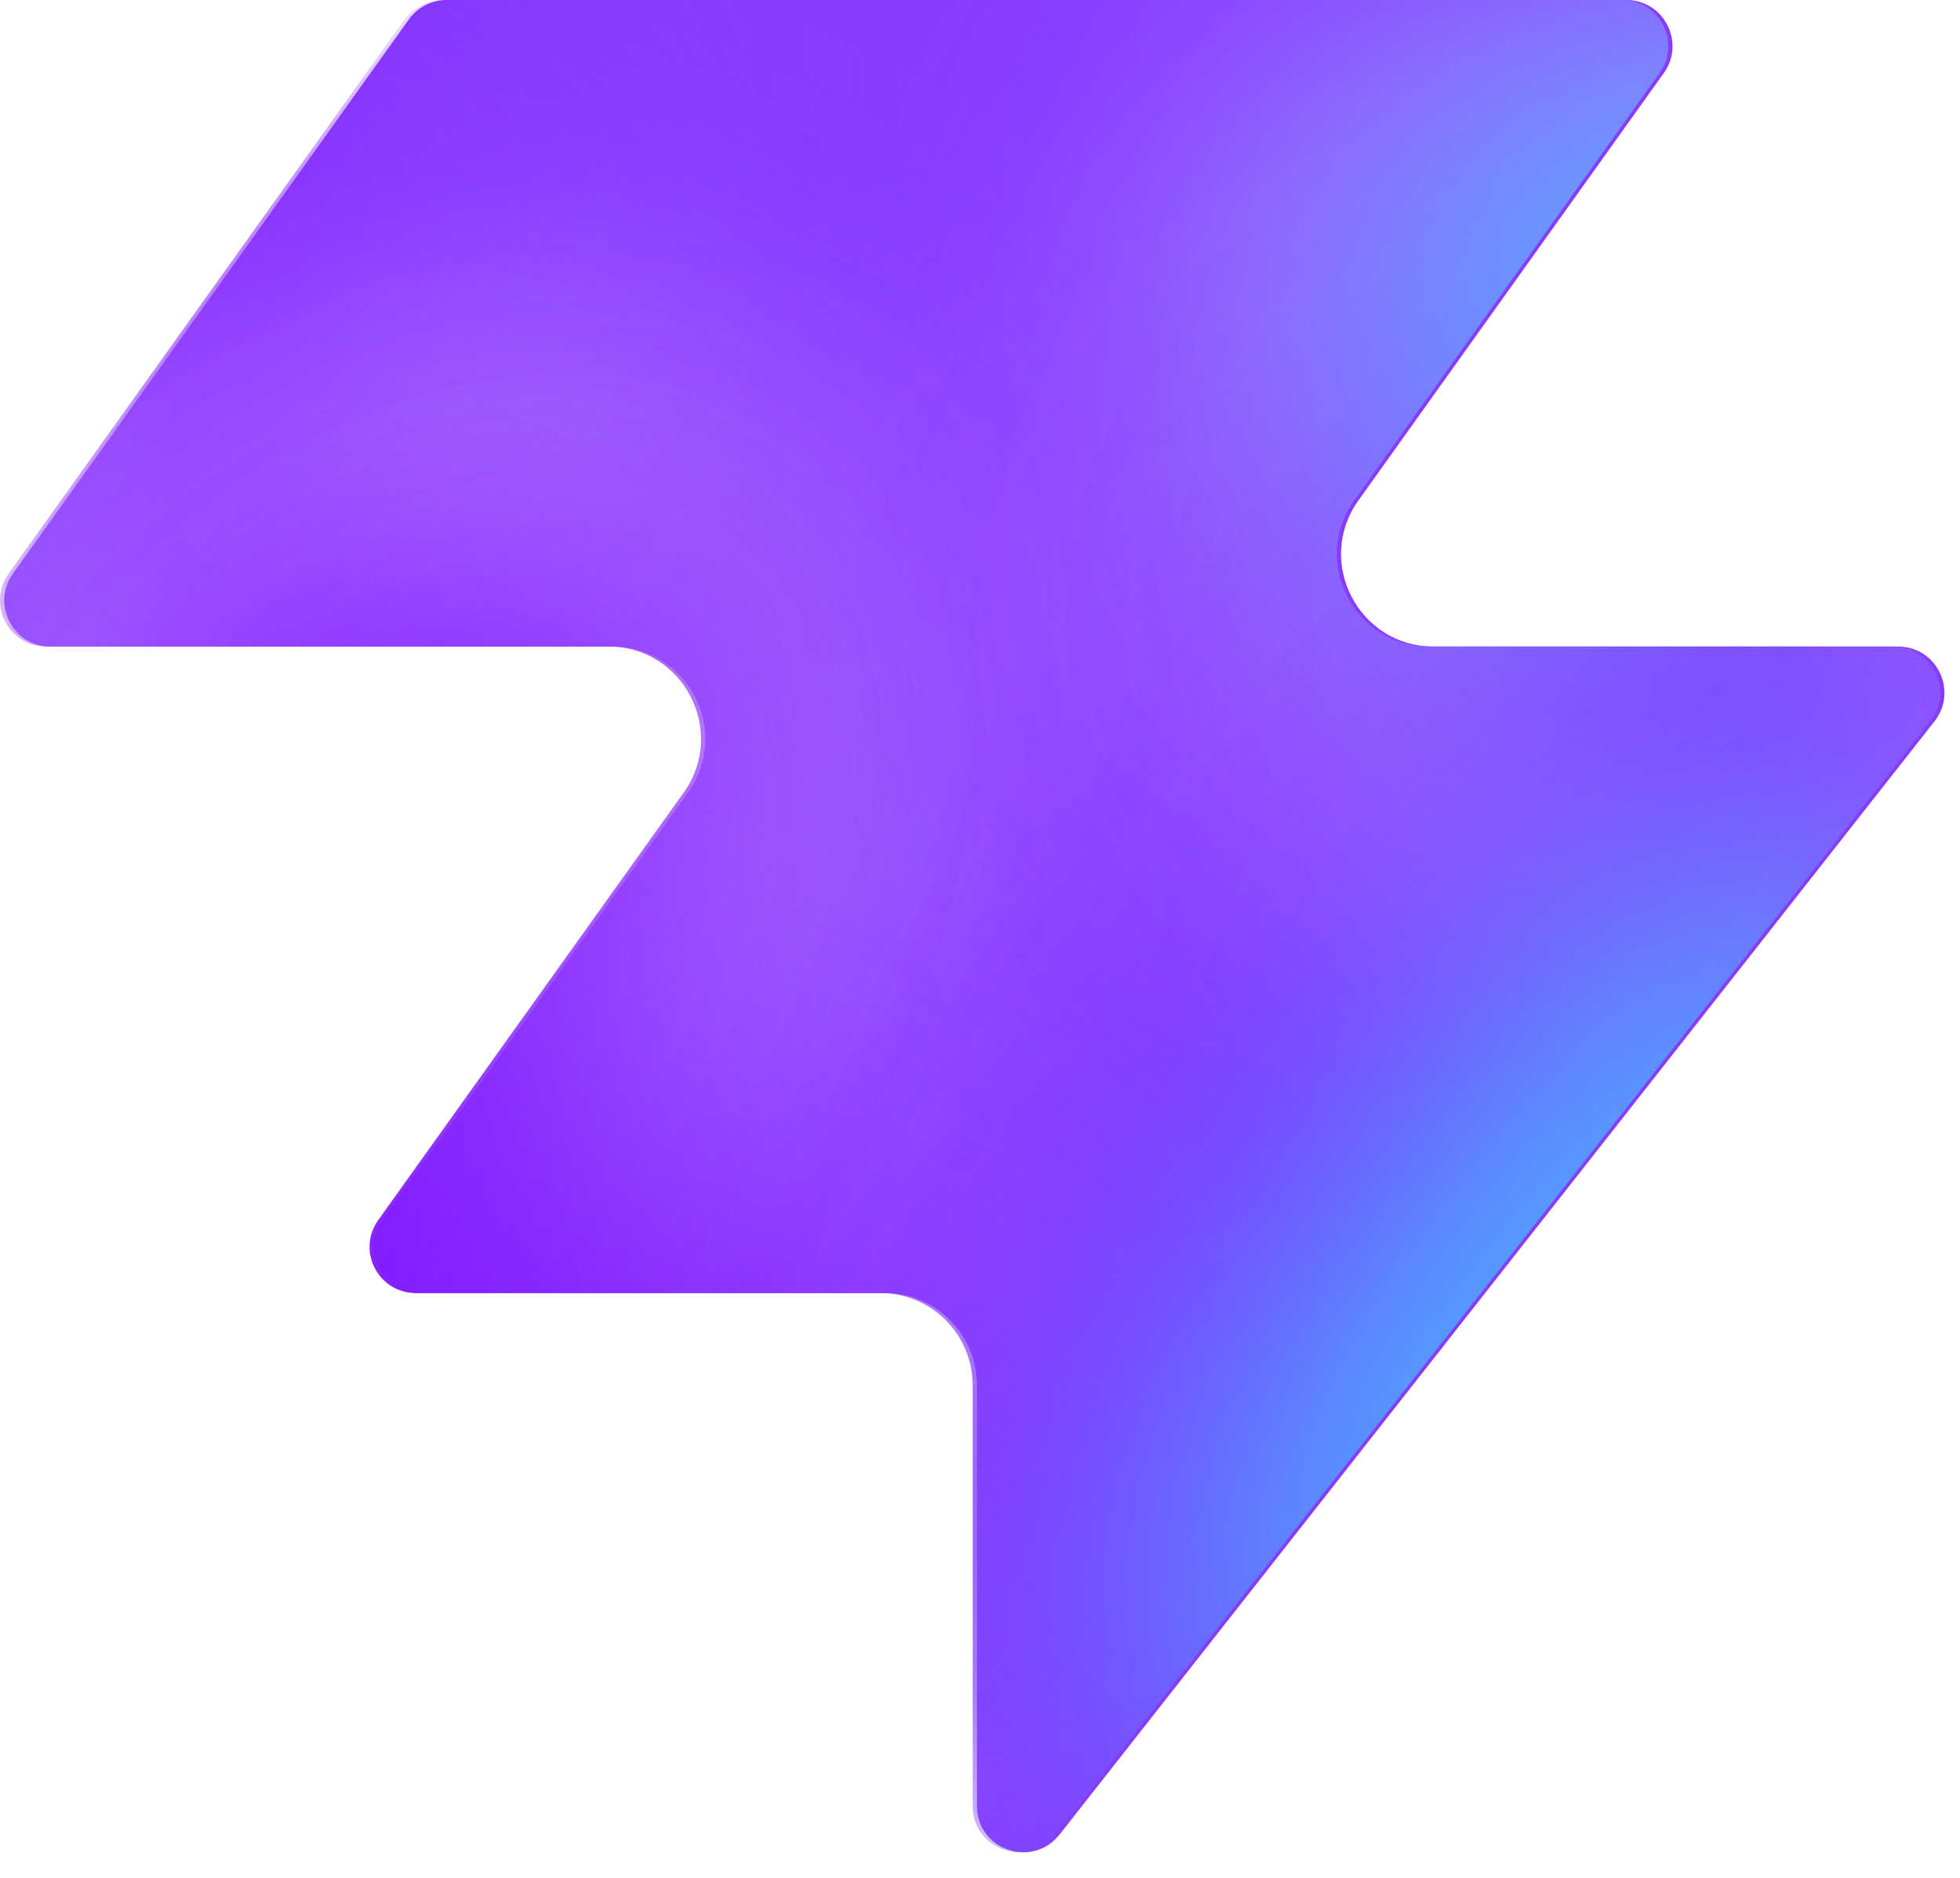
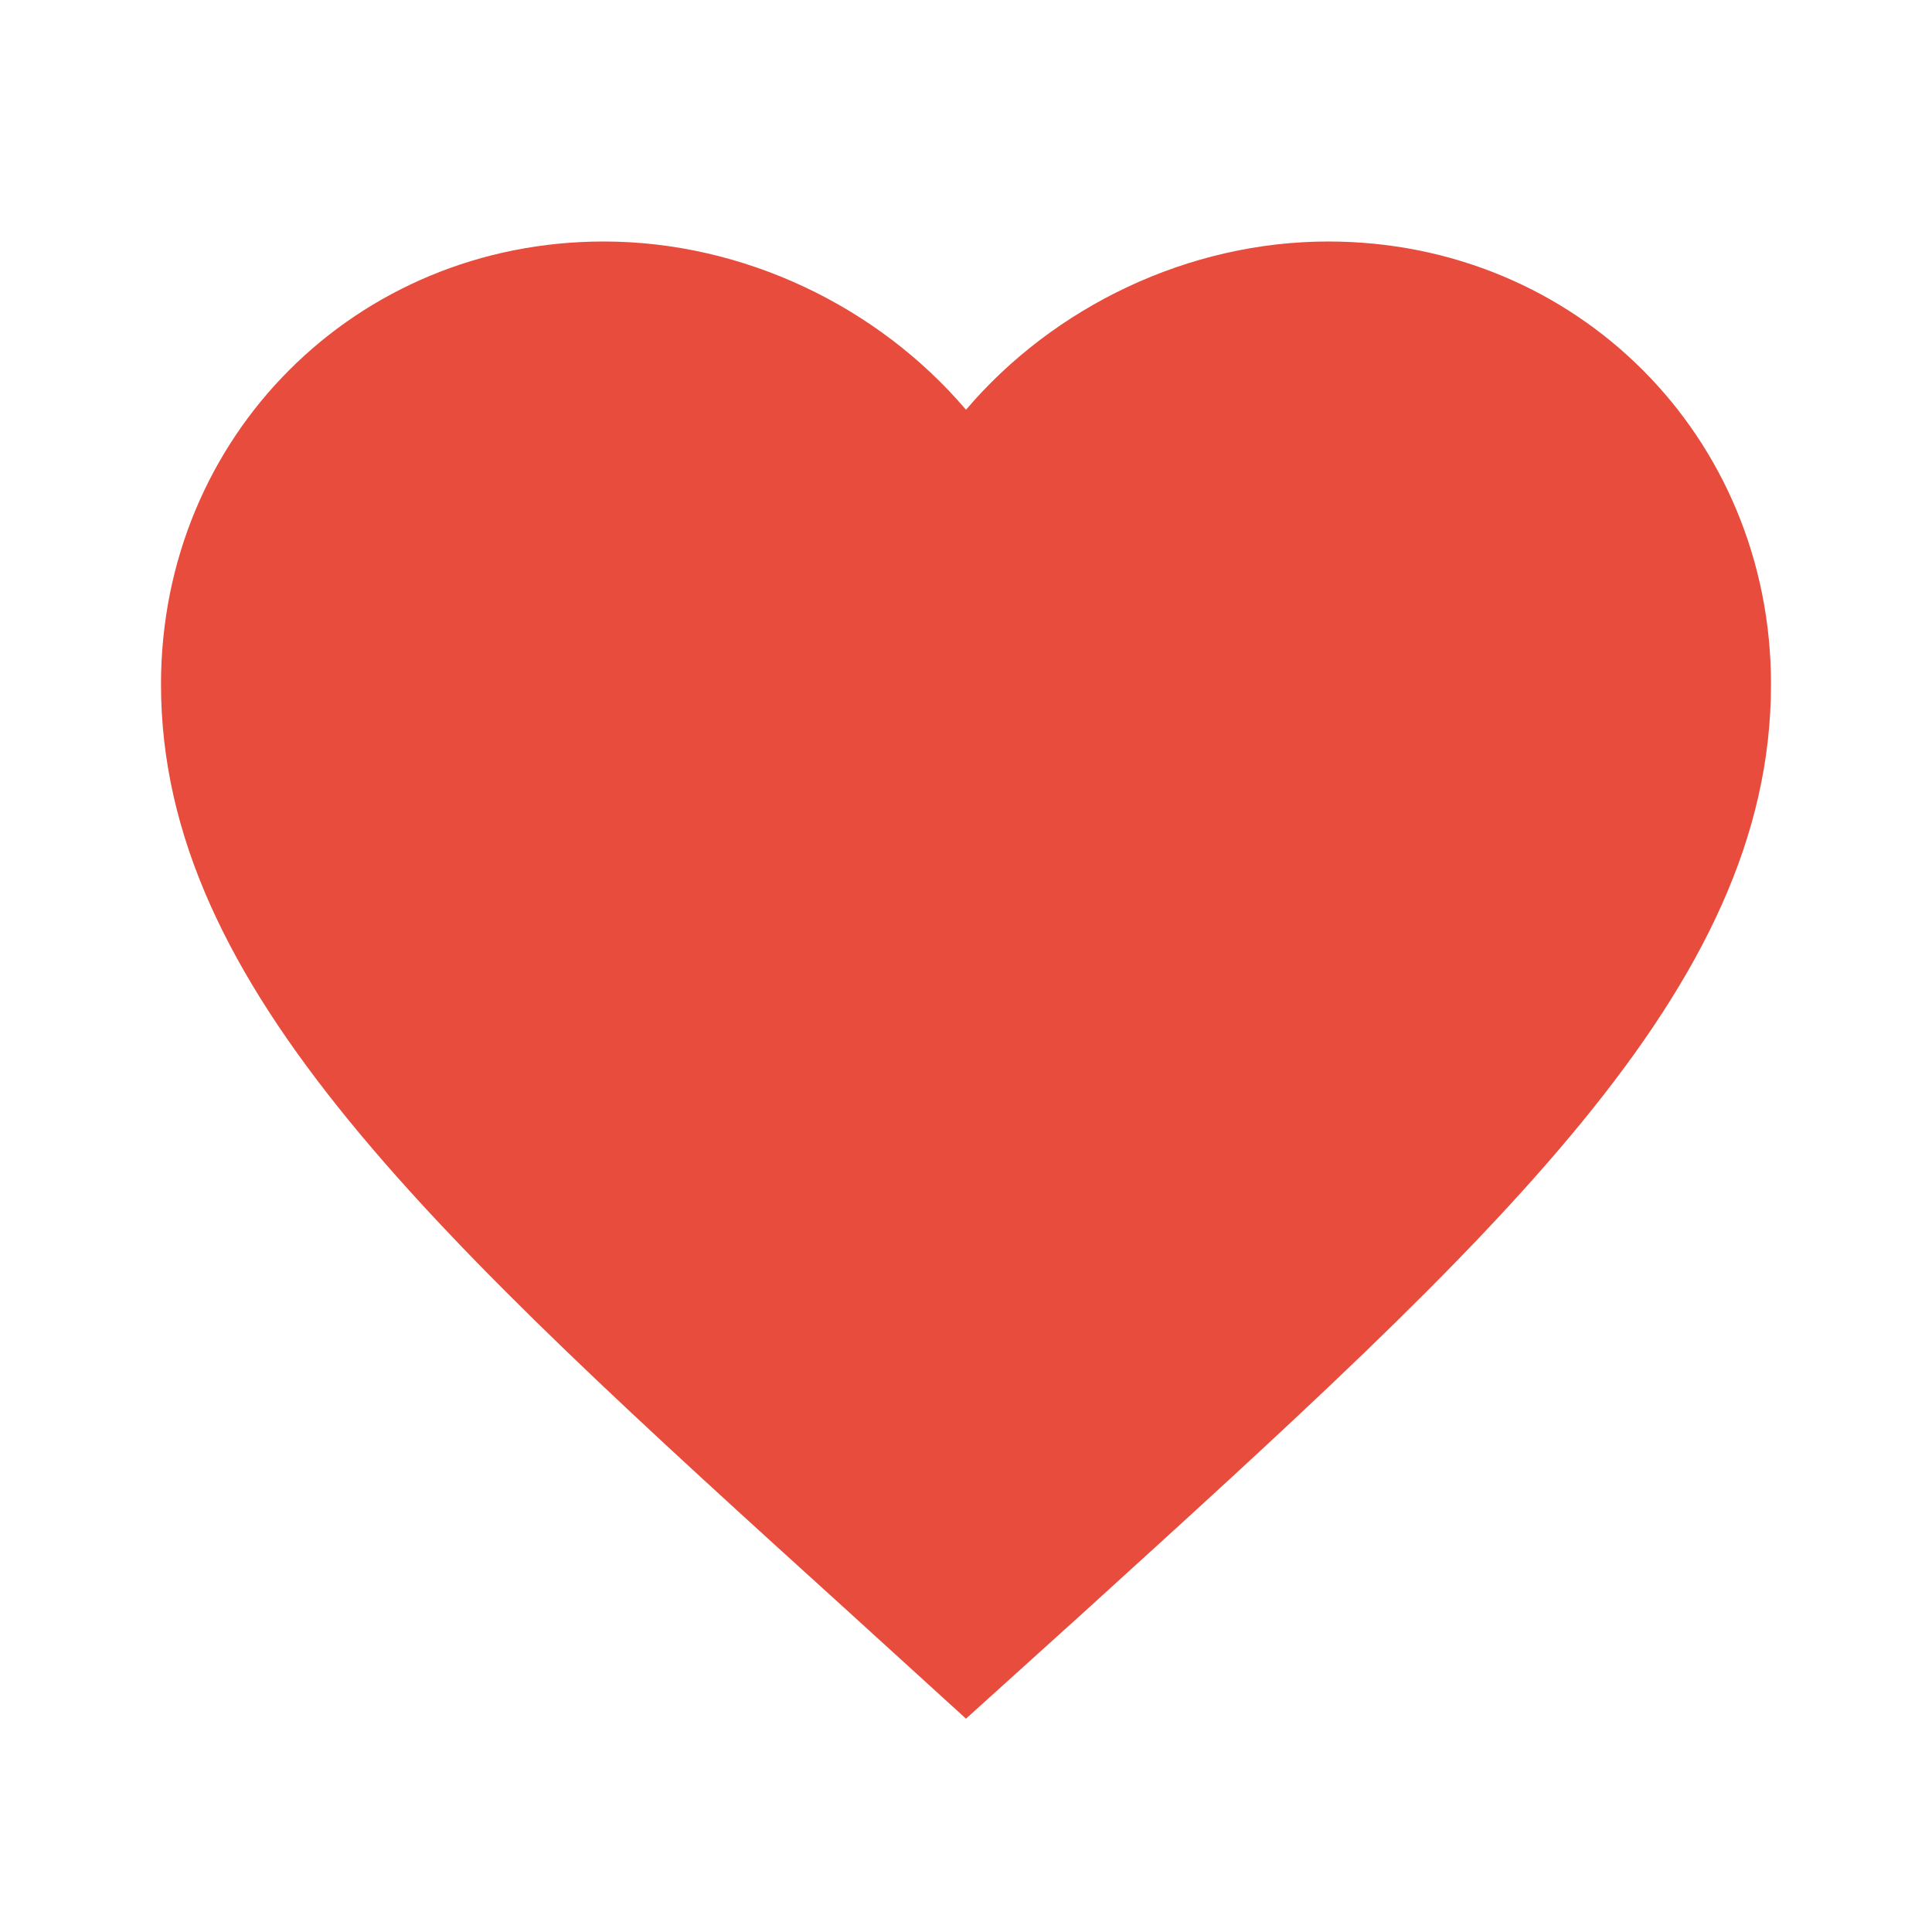
- <svg xmlns="http://www.w3.org/2000/svg" width="48" height="46" fill="none" viewBox="0 0 48 46">
-   <path fill="#863bff" d="M25.946 44.938c-.664.845-2.021.375-2.021-.698V33.937a2.26 2.26 0 0 0-2.262-2.262H10.287c-.92 0-1.456-1.04-.92-1.788l7.48-10.471c1.07-1.497 0-3.578-1.842-3.578H1.237c-.92 0-1.456-1.04-.92-1.788L10.013.474c.214-.297.556-.474.92-.474h28.894c.92 0 1.456 1.04.92 1.788l-7.48 10.471c-1.07 1.498 0 3.579 1.842 3.579h11.377c.943 0 1.473 1.088.89 1.83L25.947 44.94z" style="fill:#863bff;fill:color(display-p3 .525 .23 1);fill-opacity:1" />
-   <mask id="a" width="48" height="46" x="0" y="0" maskUnits="userSpaceOnUse" style="mask-type:alpha">
-     <path fill="#000" d="M25.842 44.938c-.664.844-2.021.375-2.021-.698V33.937a2.26 2.26 0 0 0-2.262-2.262H10.183c-.92 0-1.456-1.04-.92-1.788l7.48-10.471c1.07-1.498 0-3.579-1.842-3.579H1.133c-.92 0-1.456-1.04-.92-1.787L9.91.473c.214-.297.556-.474.92-.474h28.894c.92 0 1.456 1.04.92 1.788l-7.48 10.471c-1.07 1.498 0 3.578 1.842 3.578h11.377c.943 0 1.473 1.088.89 1.832L25.843 44.94z" style="fill:#000;fill-opacity:1" />
-   </mask>
-   <g mask="url(#a)">
-     <g filter="url(#b)">
-       <ellipse cx="5.508" cy="14.704" fill="#ede6ff" rx="5.508" ry="14.704" style="fill:#ede6ff;fill:color(display-p3 .927 .903 1);fill-opacity:1" transform="matrix(.00324 1 1 -.00324 -4.47 31.516)" />
-     </g>
-     <g filter="url(#c)">
-       <ellipse cx="10.399" cy="29.851" fill="#ede6ff" rx="10.399" ry="29.851" style="fill:#ede6ff;fill:color(display-p3 .927 .903 1);fill-opacity:1" transform="matrix(.00324 1 1 -.00324 -39.328 7.883)" />
-     </g>
-     <g filter="url(#d)">
-       <ellipse cx="5.508" cy="30.487" fill="#7e14ff" rx="5.508" ry="30.487" style="fill:#7e14ff;fill:color(display-p3 .492 .077 1);fill-opacity:1" transform="rotate(89.814 -25.913 -14.639)scale(1 -1)" />
-     </g>
-     <g filter="url(#e)">
-       <ellipse cx="5.508" cy="30.599" fill="#7e14ff" rx="5.508" ry="30.599" style="fill:#7e14ff;fill:color(display-p3 .492 .077 1);fill-opacity:1" transform="rotate(89.814 -32.644 -3.334)scale(1 -1)" />
-     </g>
-     <g filter="url(#f)">
-       <ellipse cx="5.508" cy="30.599" fill="#7e14ff" rx="5.508" ry="30.599" style="fill:#7e14ff;fill:color(display-p3 .492 .077 1);fill-opacity:1" transform="matrix(.00324 1 1 -.00324 -34.34 30.47)" />
-     </g>
-     <g filter="url(#g)">
-       <ellipse cx="14.072" cy="22.078" fill="#ede6ff" rx="14.072" ry="22.078" style="fill:#ede6ff;fill:color(display-p3 .927 .903 1);fill-opacity:1" transform="rotate(93.35 24.506 48.493)scale(-1 1)" />
-     </g>
-     <g filter="url(#h)">
-       <ellipse cx="3.47" cy="21.501" fill="#7e14ff" rx="3.47" ry="21.501" style="fill:#7e14ff;fill:color(display-p3 .492 .077 1);fill-opacity:1" transform="rotate(89.009 28.708 47.59)scale(-1 1)" />
-     </g>
-     <g filter="url(#i)">
-       <ellipse cx="3.47" cy="21.501" fill="#7e14ff" rx="3.47" ry="21.501" style="fill:#7e14ff;fill:color(display-p3 .492 .077 1);fill-opacity:1" transform="rotate(89.009 28.708 47.59)scale(-1 1)" />
-     </g>
-     <g filter="url(#j)">
-       <ellipse cx=".387" cy="8.972" fill="#7e14ff" rx="4.407" ry="29.108" style="fill:#7e14ff;fill:color(display-p3 .492 .077 1);fill-opacity:1" transform="rotate(39.51 .387 8.972)" />
-     </g>
-     <g filter="url(#k)">
-       <ellipse cx="47.523" cy="-6.092" fill="#7e14ff" rx="4.407" ry="29.108" style="fill:#7e14ff;fill:color(display-p3 .492 .077 1);fill-opacity:1" transform="rotate(37.892 47.523 -6.092)" />
-     </g>
-     <g filter="url(#l)">
-       <ellipse cx="41.412" cy="6.333" fill="#47bfff" rx="5.971" ry="9.665" style="fill:#47bfff;fill:color(display-p3 .28 .748 1);fill-opacity:1" transform="rotate(37.892 41.412 6.333)" />
-     </g>
-     <g filter="url(#m)">
-       <ellipse cx="-1.879" cy="38.332" fill="#7e14ff" rx="4.407" ry="29.108" style="fill:#7e14ff;fill:color(display-p3 .492 .077 1);fill-opacity:1" transform="rotate(37.892 -1.88 38.332)" />
-     </g>
-     <g filter="url(#n)">
-       <ellipse cx="-1.879" cy="38.332" fill="#7e14ff" rx="4.407" ry="29.108" style="fill:#7e14ff;fill:color(display-p3 .492 .077 1);fill-opacity:1" transform="rotate(37.892 -1.88 38.332)" />
-     </g>
-     <g filter="url(#o)">
-       <ellipse cx="35.651" cy="29.907" fill="#7e14ff" rx="4.407" ry="29.108" style="fill:#7e14ff;fill:color(display-p3 .492 .077 1);fill-opacity:1" transform="rotate(37.892 35.651 29.907)" />
-     </g>
-     <g filter="url(#p)">
-       <ellipse cx="38.418" cy="32.4" fill="#47bfff" rx="5.971" ry="15.297" style="fill:#47bfff;fill:color(display-p3 .28 .748 1);fill-opacity:1" transform="rotate(37.892 38.418 32.4)" />
-     </g>
-   </g>
-   <defs>
-     <filter id="b" width="60.045" height="41.654" x="-19.77" y="16.149" color-interpolation-filters="sRGB" filterUnits="userSpaceOnUse">
-       <feFlood flood-opacity="0" result="BackgroundImageFix" />
-       <feBlend in="SourceGraphic" in2="BackgroundImageFix" result="shape" />
-       <feGaussianBlur result="effect1_foregroundBlur_2002_17158" stdDeviation="7.659" />
-     </filter>
-     <filter id="c" width="90.34" height="51.437" x="-54.613" y="-7.533" color-interpolation-filters="sRGB" filterUnits="userSpaceOnUse">
-       <feFlood flood-opacity="0" result="BackgroundImageFix" />
-       <feBlend in="SourceGraphic" in2="BackgroundImageFix" result="shape" />
-       <feGaussianBlur result="effect1_foregroundBlur_2002_17158" stdDeviation="7.659" />
-     </filter>
-     <filter id="d" width="79.355" height="29.4" x="-49.64" y="2.03" color-interpolation-filters="sRGB" filterUnits="userSpaceOnUse">
-       <feFlood flood-opacity="0" result="BackgroundImageFix" />
-       <feBlend in="SourceGraphic" in2="BackgroundImageFix" result="shape" />
-       <feGaussianBlur result="effect1_foregroundBlur_2002_17158" stdDeviation="4.596" />
-     </filter>
-     <filter id="e" width="79.579" height="29.4" x="-45.045" y="20.029" color-interpolation-filters="sRGB" filterUnits="userSpaceOnUse">
-       <feFlood flood-opacity="0" result="BackgroundImageFix" />
-       <feBlend in="SourceGraphic" in2="BackgroundImageFix" result="shape" />
-       <feGaussianBlur result="effect1_foregroundBlur_2002_17158" stdDeviation="4.596" />
-     </filter>
-     <filter id="f" width="79.579" height="29.4" x="-43.513" y="21.178" color-interpolation-filters="sRGB" filterUnits="userSpaceOnUse">
-       <feFlood flood-opacity="0" result="BackgroundImageFix" />
-       <feBlend in="SourceGraphic" in2="BackgroundImageFix" result="shape" />
-       <feGaussianBlur result="effect1_foregroundBlur_2002_17158" stdDeviation="4.596" />
-     </filter>
-     <filter id="g" width="74.749" height="58.852" x="15.756" y="-17.901" color-interpolation-filters="sRGB" filterUnits="userSpaceOnUse">
-       <feFlood flood-opacity="0" result="BackgroundImageFix" />
-       <feBlend in="SourceGraphic" in2="BackgroundImageFix" result="shape" />
-       <feGaussianBlur result="effect1_foregroundBlur_2002_17158" stdDeviation="7.659" />
-     </filter>
-     <filter id="h" width="61.377" height="25.362" x="23.548" y="2.284" color-interpolation-filters="sRGB" filterUnits="userSpaceOnUse">
-       <feFlood flood-opacity="0" result="BackgroundImageFix" />
-       <feBlend in="SourceGraphic" in2="BackgroundImageFix" result="shape" />
-       <feGaussianBlur result="effect1_foregroundBlur_2002_17158" stdDeviation="4.596" />
-     </filter>
-     <filter id="i" width="61.377" height="25.362" x="23.548" y="2.284" color-interpolation-filters="sRGB" filterUnits="userSpaceOnUse">
-       <feFlood flood-opacity="0" result="BackgroundImageFix" />
-       <feBlend in="SourceGraphic" in2="BackgroundImageFix" result="shape" />
-       <feGaussianBlur result="effect1_foregroundBlur_2002_17158" stdDeviation="4.596" />
-     </filter>
-     <filter id="j" width="56.045" height="63.649" x="-27.636" y="-22.853" color-interpolation-filters="sRGB" filterUnits="userSpaceOnUse">
-       <feFlood flood-opacity="0" result="BackgroundImageFix" />
-       <feBlend in="SourceGraphic" in2="BackgroundImageFix" result="shape" />
-       <feGaussianBlur result="effect1_foregroundBlur_2002_17158" stdDeviation="4.596" />
-     </filter>
-     <filter id="k" width="54.814" height="64.646" x="20.116" y="-38.415" color-interpolation-filters="sRGB" filterUnits="userSpaceOnUse">
-       <feFlood flood-opacity="0" result="BackgroundImageFix" />
-       <feBlend in="SourceGraphic" in2="BackgroundImageFix" result="shape" />
-       <feGaussianBlur result="effect1_foregroundBlur_2002_17158" stdDeviation="4.596" />
-     </filter>
-     <filter id="l" width="33.541" height="35.313" x="24.641" y="-11.323" color-interpolation-filters="sRGB" filterUnits="userSpaceOnUse">
-       <feFlood flood-opacity="0" result="BackgroundImageFix" />
-       <feBlend in="SourceGraphic" in2="BackgroundImageFix" result="shape" />
-       <feGaussianBlur result="effect1_foregroundBlur_2002_17158" stdDeviation="4.596" />
-     </filter>
-     <filter id="m" width="54.814" height="64.646" x="-29.286" y="6.009" color-interpolation-filters="sRGB" filterUnits="userSpaceOnUse">
-       <feFlood flood-opacity="0" result="BackgroundImageFix" />
-       <feBlend in="SourceGraphic" in2="BackgroundImageFix" result="shape" />
-       <feGaussianBlur result="effect1_foregroundBlur_2002_17158" stdDeviation="4.596" />
-     </filter>
-     <filter id="n" width="54.814" height="64.646" x="-29.286" y="6.009" color-interpolation-filters="sRGB" filterUnits="userSpaceOnUse">
-       <feFlood flood-opacity="0" result="BackgroundImageFix" />
-       <feBlend in="SourceGraphic" in2="BackgroundImageFix" result="shape" />
-       <feGaussianBlur result="effect1_foregroundBlur_2002_17158" stdDeviation="4.596" />
-     </filter>
-     <filter id="o" width="54.814" height="64.646" x="8.244" y="-2.416" color-interpolation-filters="sRGB" filterUnits="userSpaceOnUse">
-       <feFlood flood-opacity="0" result="BackgroundImageFix" />
-       <feBlend in="SourceGraphic" in2="BackgroundImageFix" result="shape" />
-       <feGaussianBlur result="effect1_foregroundBlur_2002_17158" stdDeviation="4.596" />
-     </filter>
-     <filter id="p" width="39.409" height="43.623" x="18.713" y="10.588" color-interpolation-filters="sRGB" filterUnits="userSpaceOnUse">
-       <feFlood flood-opacity="0" result="BackgroundImageFix" />
-       <feBlend in="SourceGraphic" in2="BackgroundImageFix" result="shape" />
-       <feGaussianBlur result="effect1_foregroundBlur_2002_17158" stdDeviation="4.596" />
-     </filter>
-   </defs>
+ <svg xmlns="http://www.w3.org/2000/svg" viewBox="0 0 24 24" fill="#e74c3c">
+   <path d="M12 21.35l-1.45-1.32C5.4 15.36 2 12.28 2 8.5 2 5.42 4.42 3 7.5 3c1.74 0 3.41.81 4.5 2.09C13.09 3.81 14.76 3 16.5 3 19.58 3 22 5.42 22 8.5c0 3.78-3.4 6.86-8.55 11.54L12 21.35z" />
</svg>
